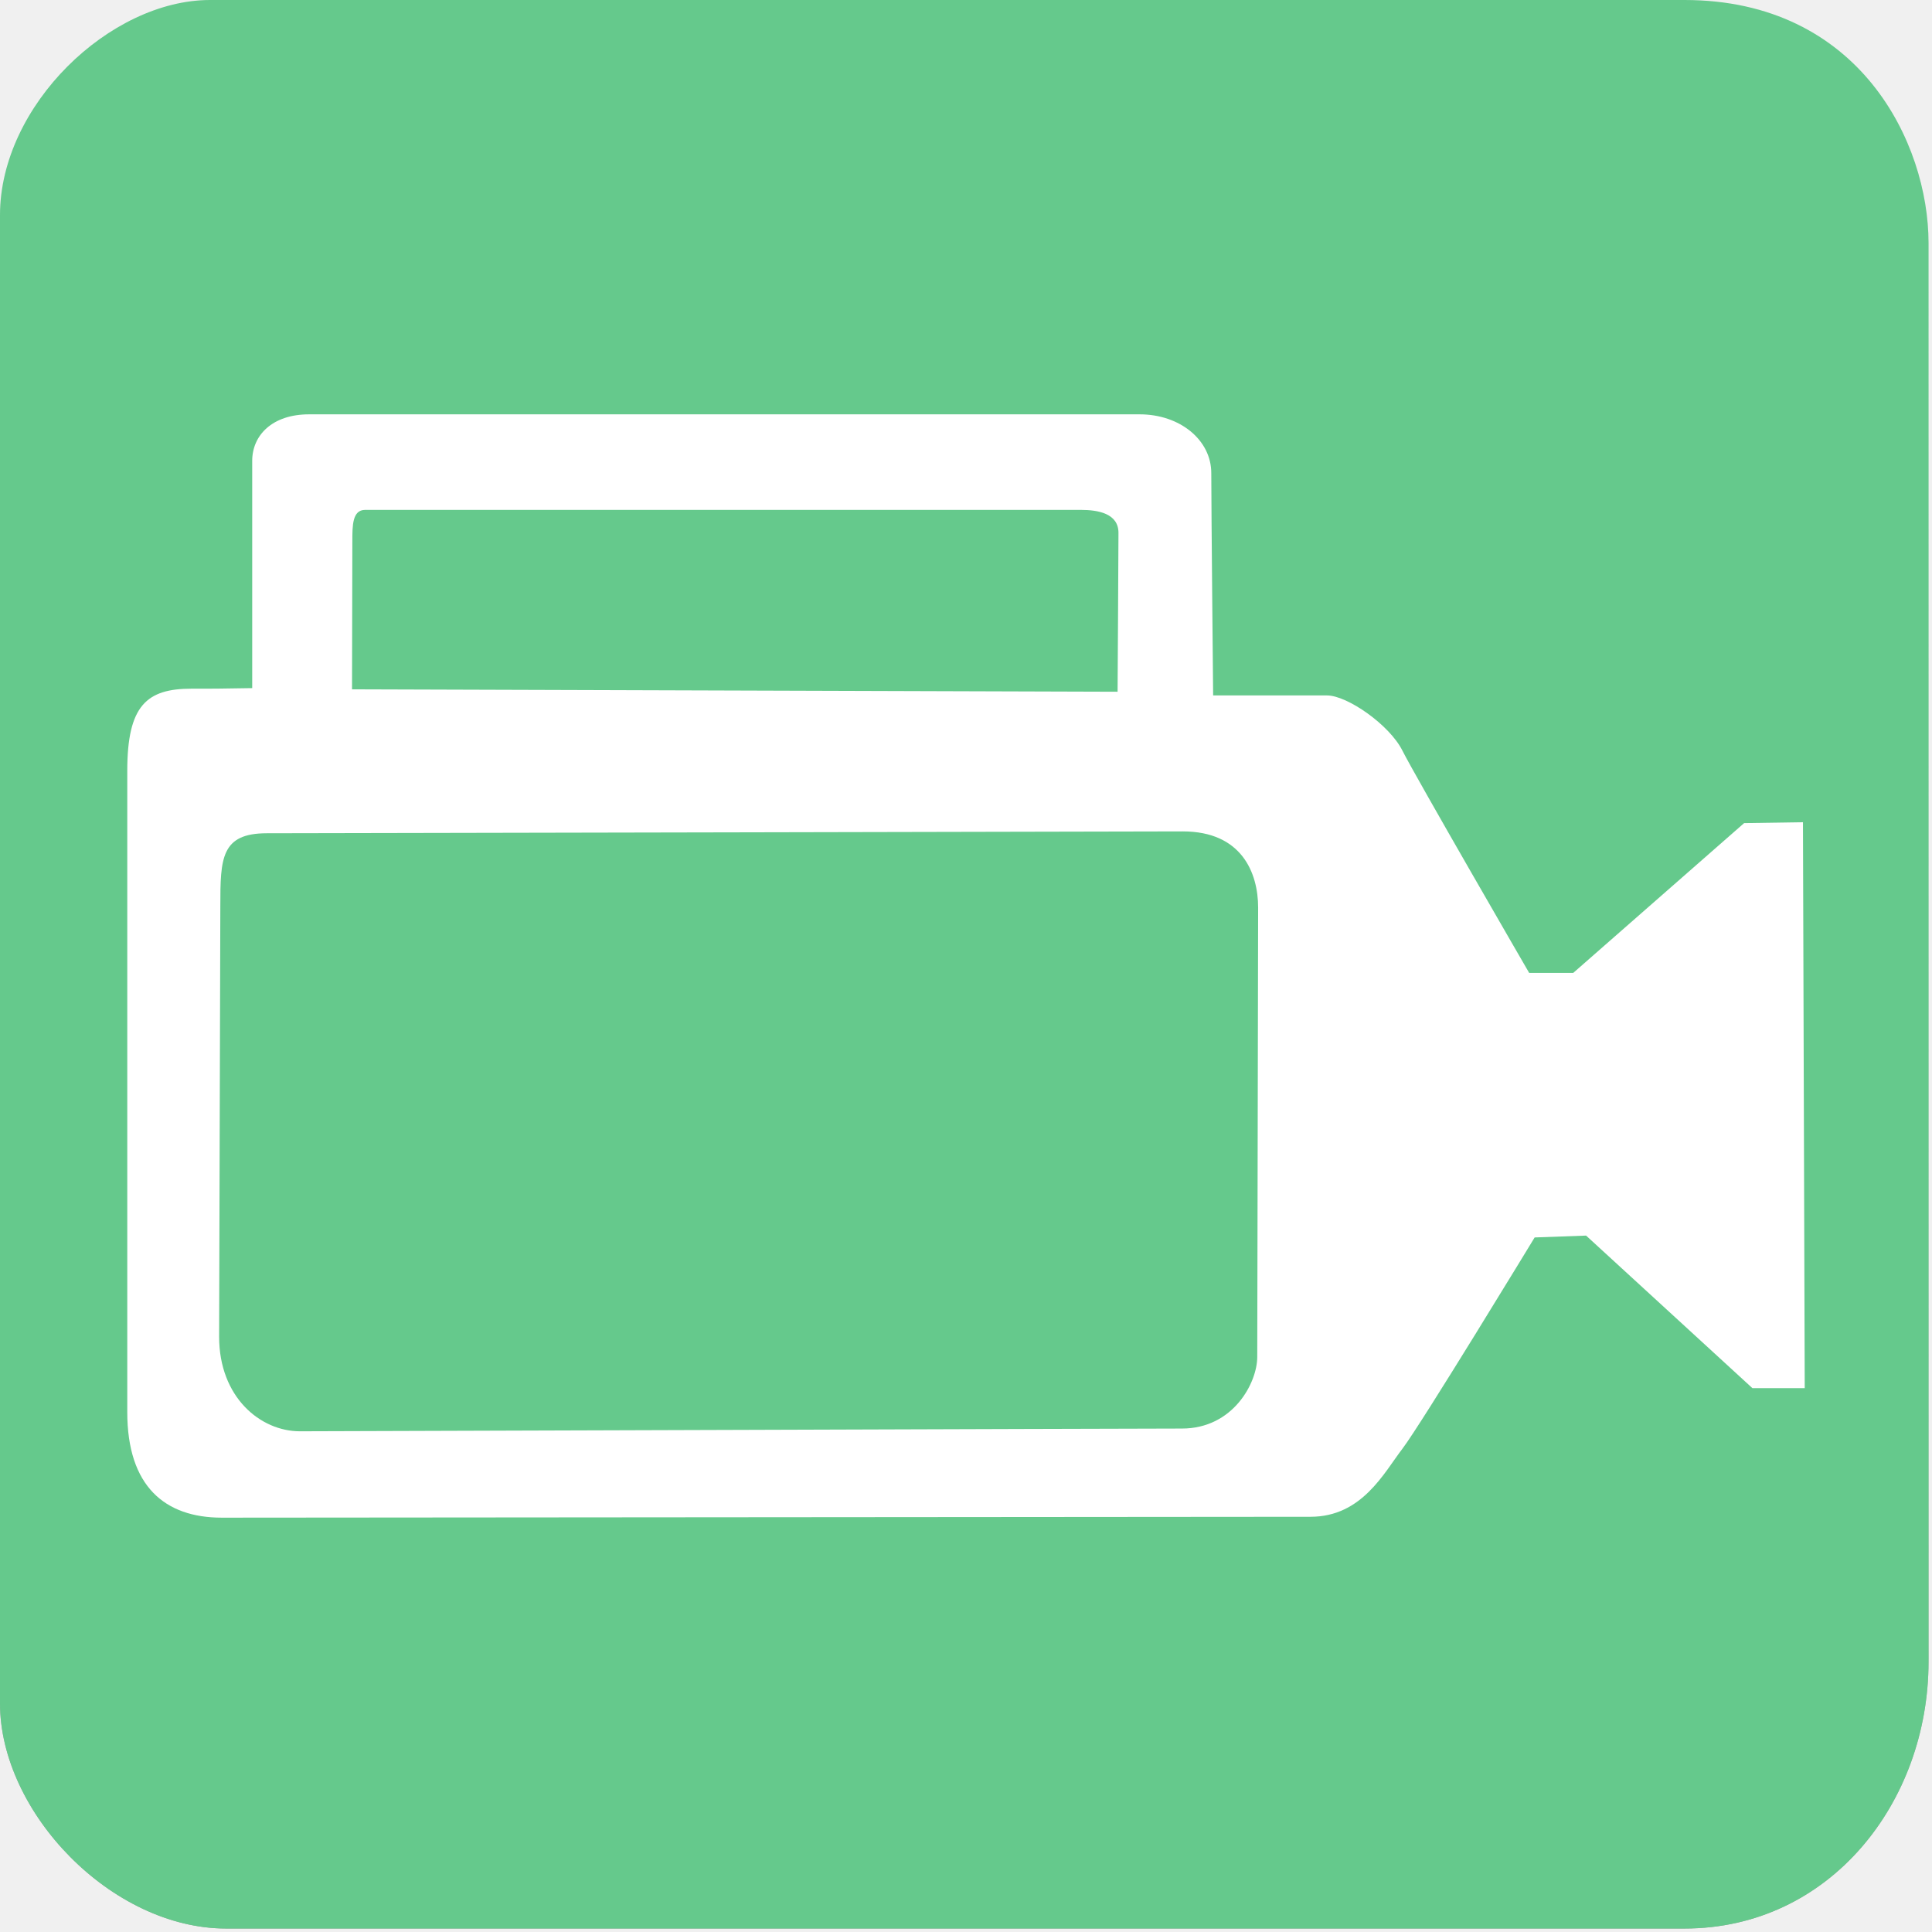
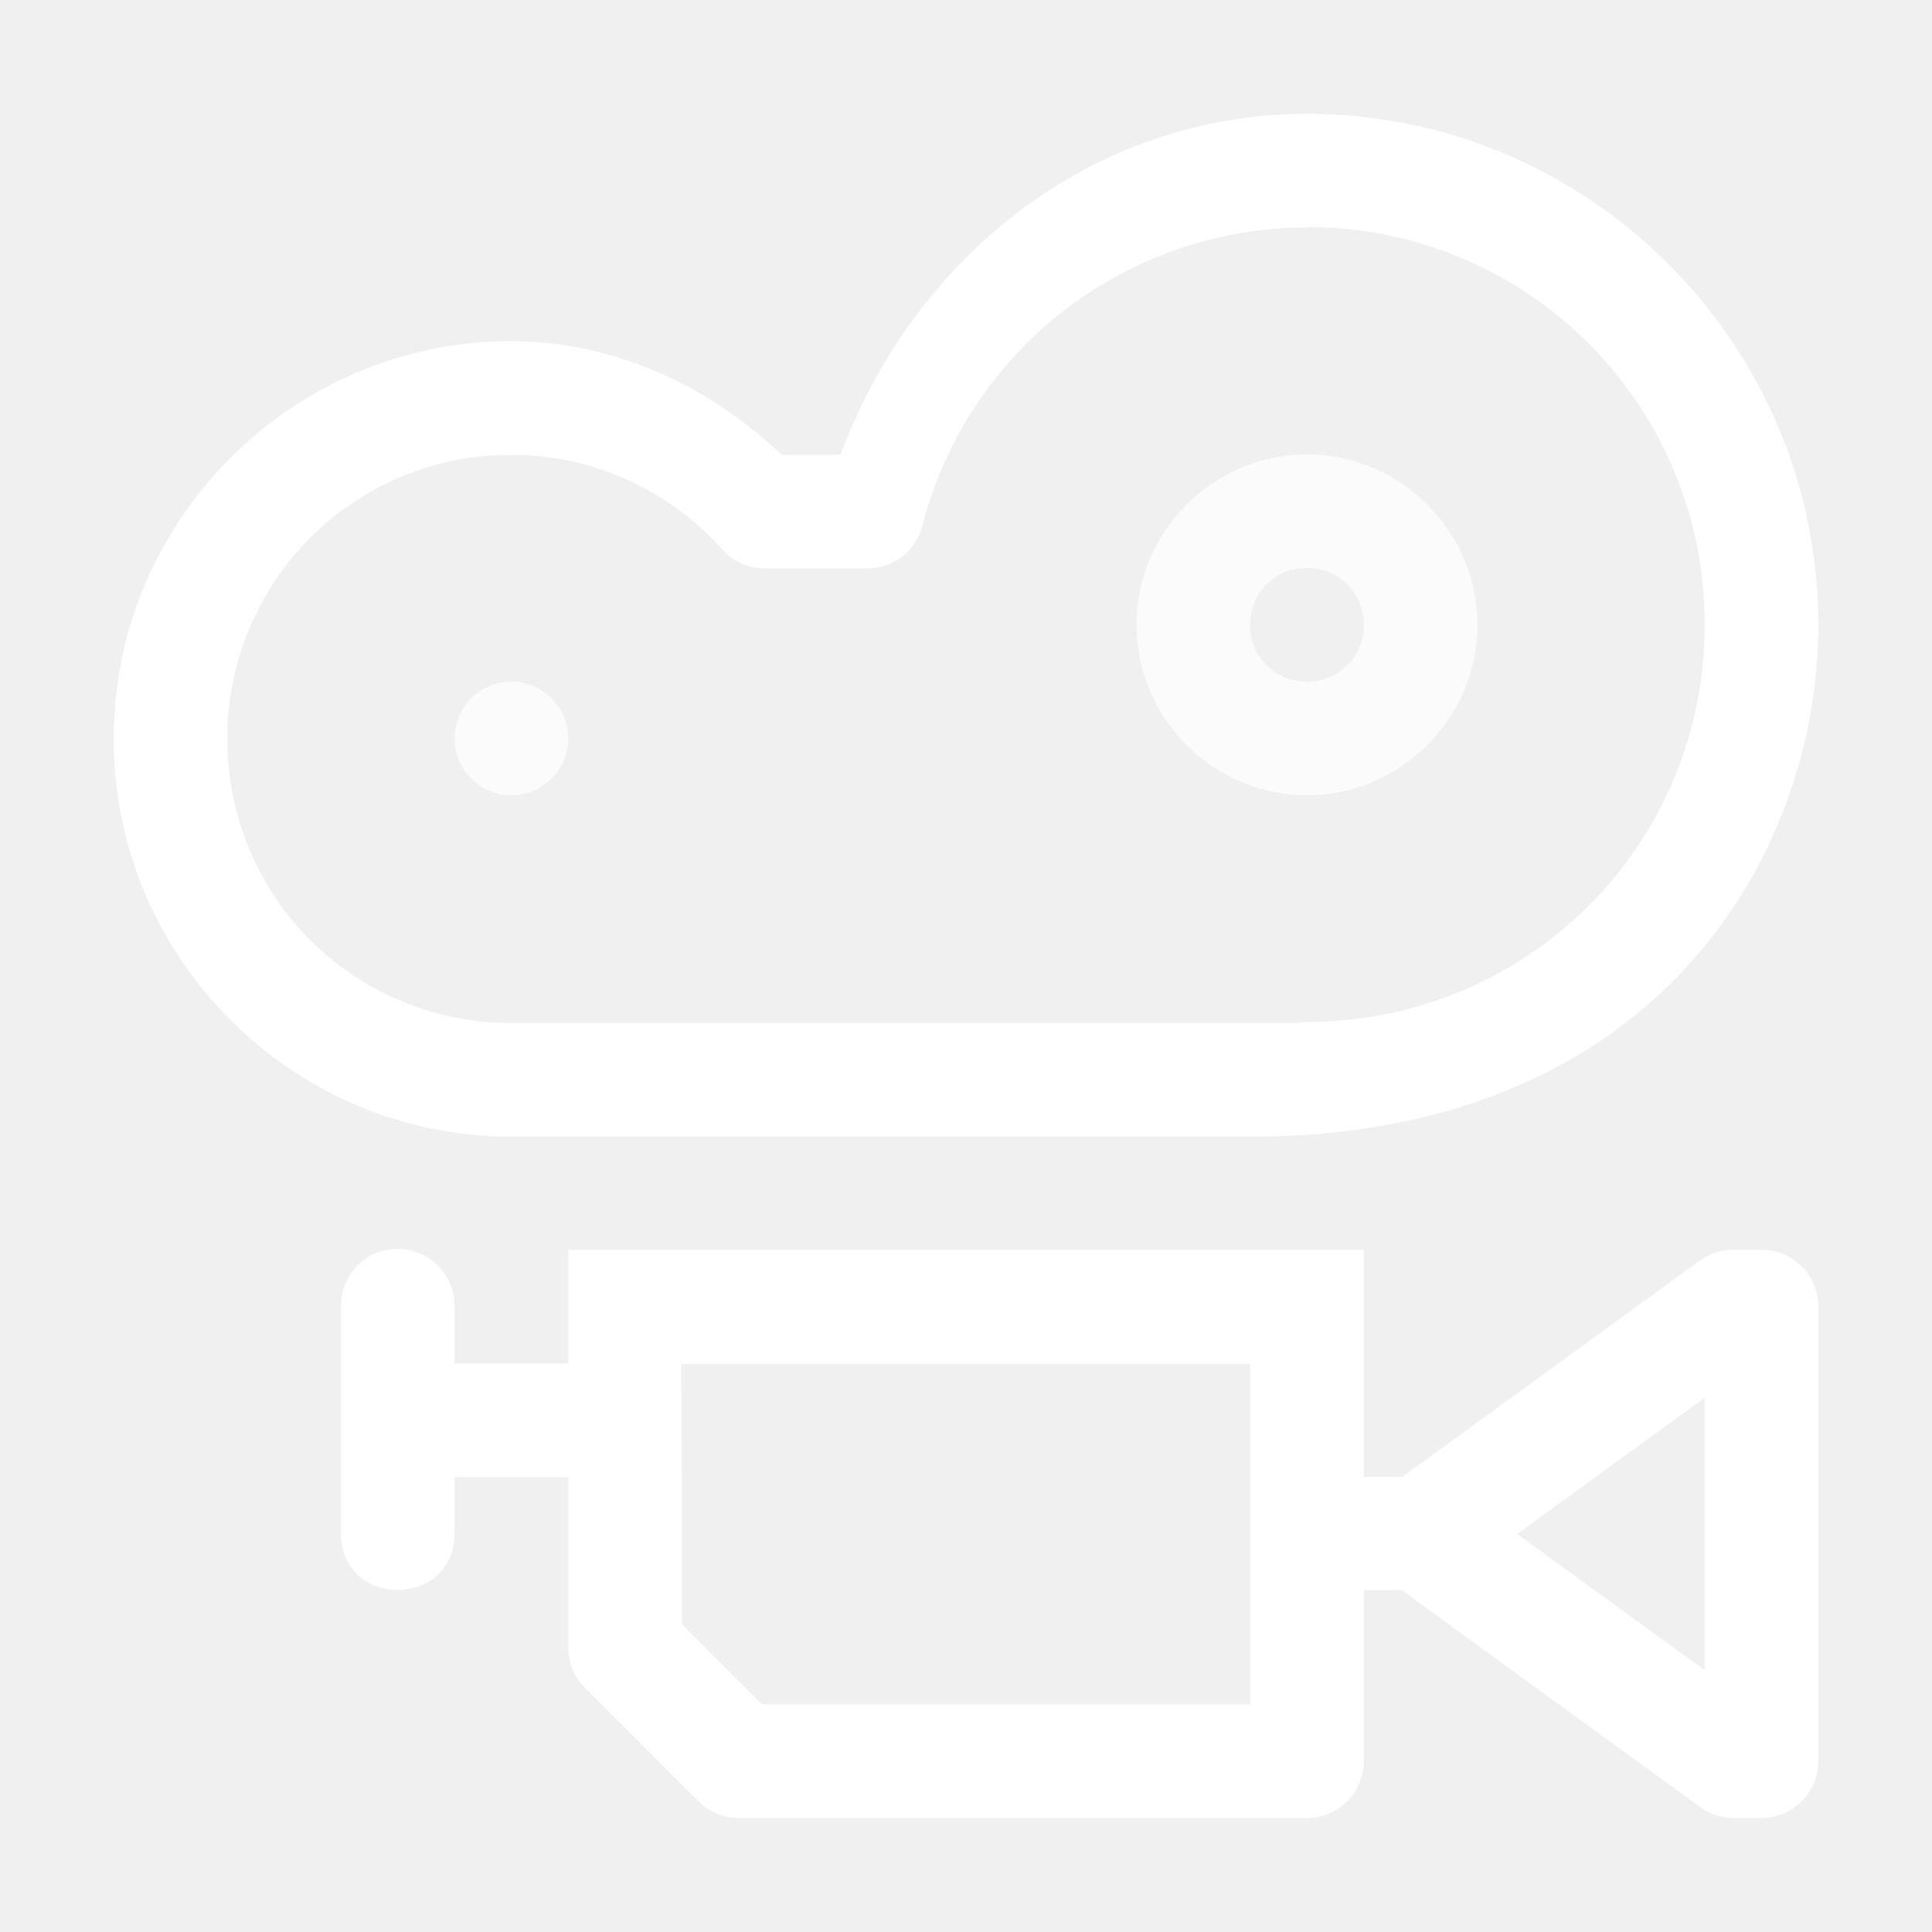
- <svg xmlns="http://www.w3.org/2000/svg" xmlns:xlink="http://www.w3.org/1999/xlink" width="24px" height="24px" viewBox="0 0 24 24" version="1.1">
-   <defs>
-     <linearGradient x1="50%" y1="0%" x2="50%" y2="100%" id="linearGradient-1">
-       <stop stop-color="#ADADAD" stop-opacity="0" offset="0%" />
-       <stop stop-color="#9D9D9D" offset="100%" />
-     </linearGradient>
-     <path d="M20.925,0 C23.102,0 23.957,1.778 23.957,3.019 C23.957,4.259 23.957,18.782 23.957,20.642 C23.957,22.393 22.728,23.957 20.925,23.957 C19.121,23.957 4.649,23.957 2.809,23.957 C1.387,23.957 0,22.515 0,21.159 C0,19.803 0,4.035 0,2.673 C0,1.31 1.365,0 2.61,0 C3.854,0 18.96,0 20.925,0 Z" id="path-2" />
-   </defs>
-   <g id="icon-/-Gameplay-/-Camera-/-Camera---box" stroke="none" stroke-width="1" fill="none" fill-rule="evenodd">
-     <g id="icon/general/color/-box-template">
-       <mask id="mask-3" fill="white">
-         <use xlink:href="#path-2" />
-       </mask>
-       <use id="Path-3" fill="url(#linearGradient-1)" xlink:href="#path-2" />
-       <g id="Group" mask="url(#mask-3)" fill="#65C98C">
-         <g id="icon/color/AI" style="mix-blend-mode: multiply;">
-           <rect id="Rectangle-2" x="0" y="0" width="24" height="24" />
-         </g>
-       </g>
-     </g>
-     <path d="M15.618,16.856 C15.618,17.175 15.321,17.746 14.682,17.746 C14.043,17.746 4.023,17.78 3.726,17.78 C3.235,17.78 2.722,17.358 2.722,16.605 C2.722,16.194 2.737,11.622 2.737,11.256 C2.737,10.663 2.745,10.351 3.315,10.351 C3.886,10.351 14.693,10.328 14.693,10.328 C15.424,10.328 15.629,10.842 15.629,11.275 C15.629,11.709 15.618,16.536 15.618,16.856 L15.618,16.856 Z M4.377,6.722 C4.377,6.528 4.377,6.334 4.536,6.334 L13.427,6.334 C13.643,6.334 13.894,6.379 13.894,6.619 C13.894,6.859 13.883,8.593 13.883,8.593 L4.373,8.563 L4.377,6.722 Z M22.397,10.214 L21.666,10.225 L19.543,12.086 L18.996,12.086 C18.996,12.086 17.581,9.643 17.421,9.324 C17.261,9.004 16.736,8.639 16.485,8.639 L15.07,8.639 C15.07,8.639 15.047,6.288 15.047,5.877 C15.047,5.467 14.659,5.147 14.157,5.147 L3.84,5.147 C3.38,5.147 3.133,5.409 3.133,5.725 L3.133,8.548 C2.714,8.556 2.624,8.555 2.38,8.555 C1.824,8.555 1.581,8.761 1.581,9.575 L1.581,17.541 C1.581,18.465 2.049,18.853 2.756,18.853 C3.213,18.853 15.64,18.842 16.28,18.842 C16.919,18.842 17.193,18.294 17.421,17.997 C17.649,17.7 19.064,15.372 19.064,15.372 L19.703,15.349 L21.769,17.244 L22.419,17.244 L22.397,10.214 Z" id="Icon" fill="#FFFFFF" />
+ <svg xmlns="http://www.w3.org/2000/svg" height="18" viewBox="0 0 1700 1700" width="18">
+   <g enable-background="new" fill="#fff" transform="matrix(100 0 0 100 36800.003 -184600.223)">
+     <path d="m-356.5 1850c-.823 0-1.5.677-1.5 1.5s.677 1.5 1.5 1.5 1.5-.677 1.5-1.5-.677-1.5-1.5-1.5zm0 1c.282 0 .5.218.5.5s-.218.5-.5.5-.5-.218-.5-.5.218-.5.5-.5zm-7 1a.5.5 0 0 0 -.5.5.5.5 0 0 0 .5.5.5.5 0 0 0 .5-.5.5.5 0 0 0 -.5-.5z" opacity=".7" />
+     <path d="m-356.5 1847.004c-1.889 0-3.457 1.259-4.105 3h-.518c-.646-.613-1.478-.998-2.375-1h-.002c-1.927 0-3.5 1.573-3.5 3.5s1.573 3.5 3.5 3.5l6.0 0h.498c3.594 0 5.002-2.5 5.002-4.5 0-2.479-2.021-4.5-4.5-4.5zm0 .996c1.939 0 3.5 1.561 3.5 3.5 0 1.928-1.545 3.477-3.469 3.494-.039 0-.079-.001-.117.01h-.914-6c-1.387 0-2.5-1.113-2.5-2.5 0-1.386 1.112-2.499 2.498-2.5.71 0 1.386.305 1.859.834.095.106.231.166.373.166h.902c.228 0.0.427-.154.484-.375.399-1.546 1.786-2.622 3.383-2.625zm-6.5 9v1h-1v-.5c.004-.282-.226-.512-.508-.508-.276 0-.496.232-.492.508v1 1c.009.657.991.657 1 0v-.5h1v1.5c0.0.133.053.26.146.353l1 1c.094.094.221.146.354.146h5c.276 0 .5-.224.5-.5v-1.504h.336l2.619 1.904c.085.064.189.099.295.1h.25c.276 0 .5-.224.5-.5v-4c-0-.276-.224-.5-.5-.5h-.25c-.106-0-.209.034-.295.096l-2.617 1.904h-.338v-2c-2.326 0-4.659.001-7-0zm6 1.01v2.99h-4.293l-.707-.707-.003-2.288h5.003zm4.0.291v2.398l-1.65-1.199z" fill="#fff" />
  </g>
</svg>
